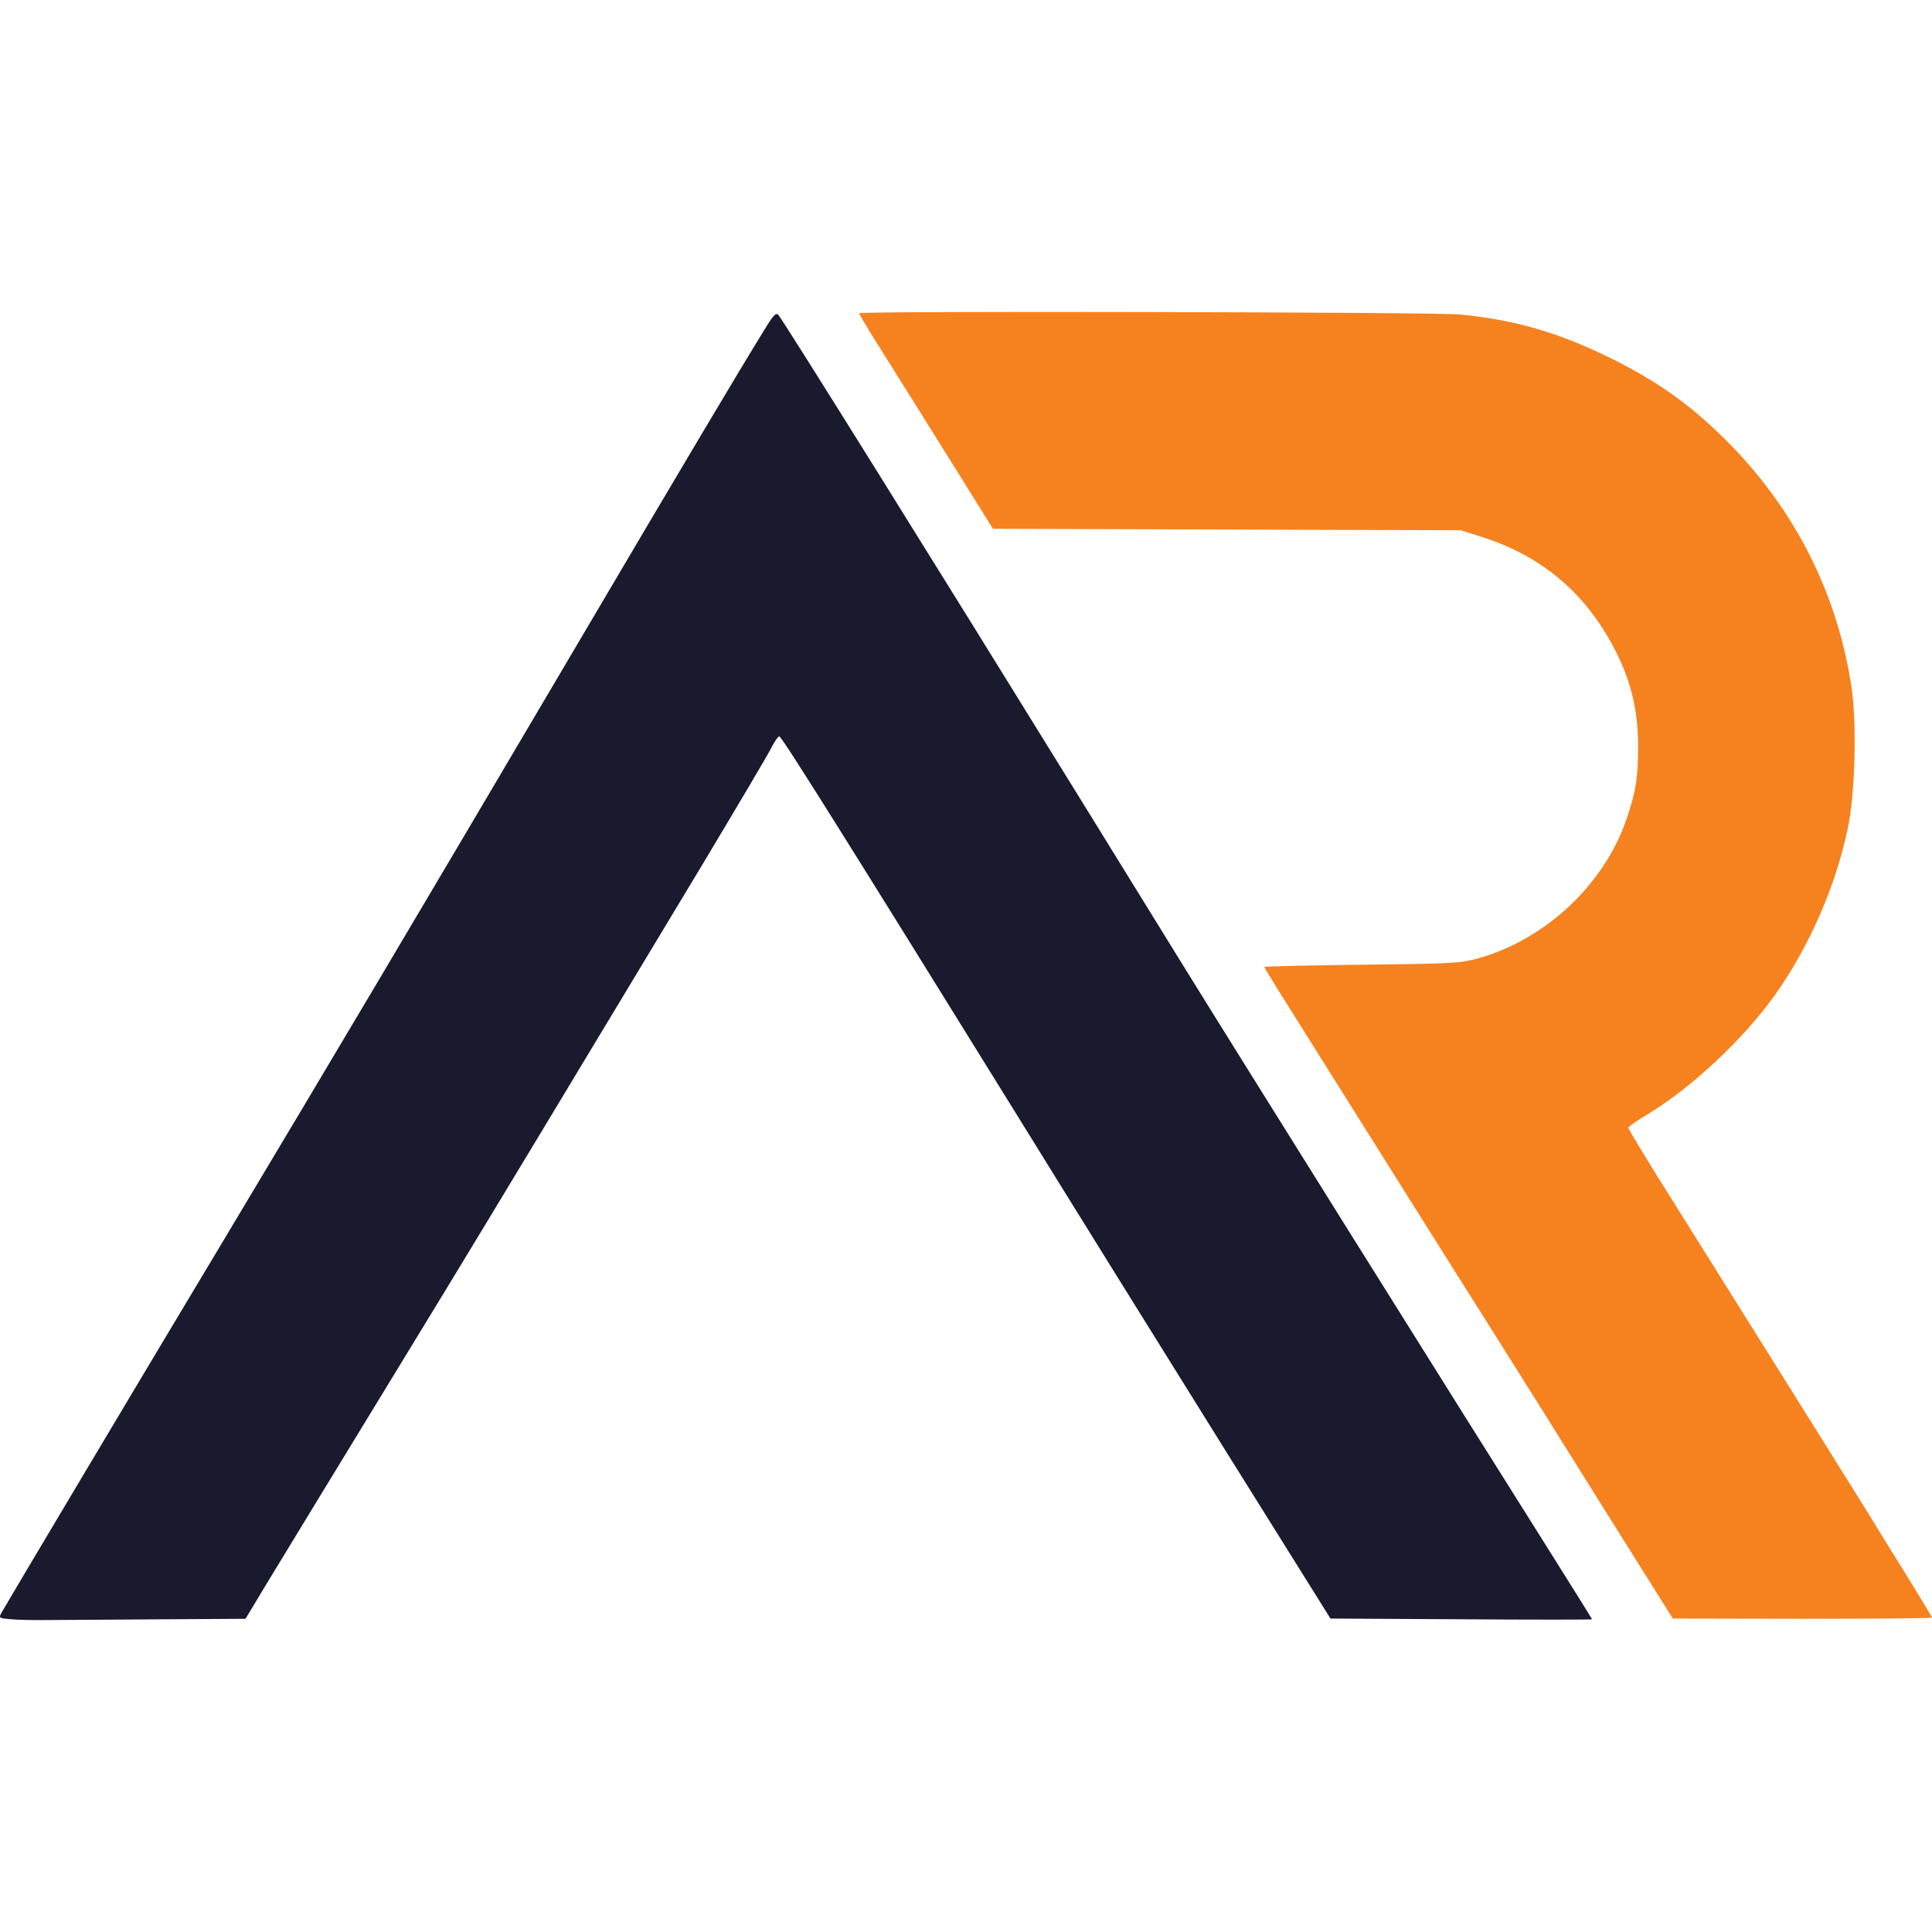
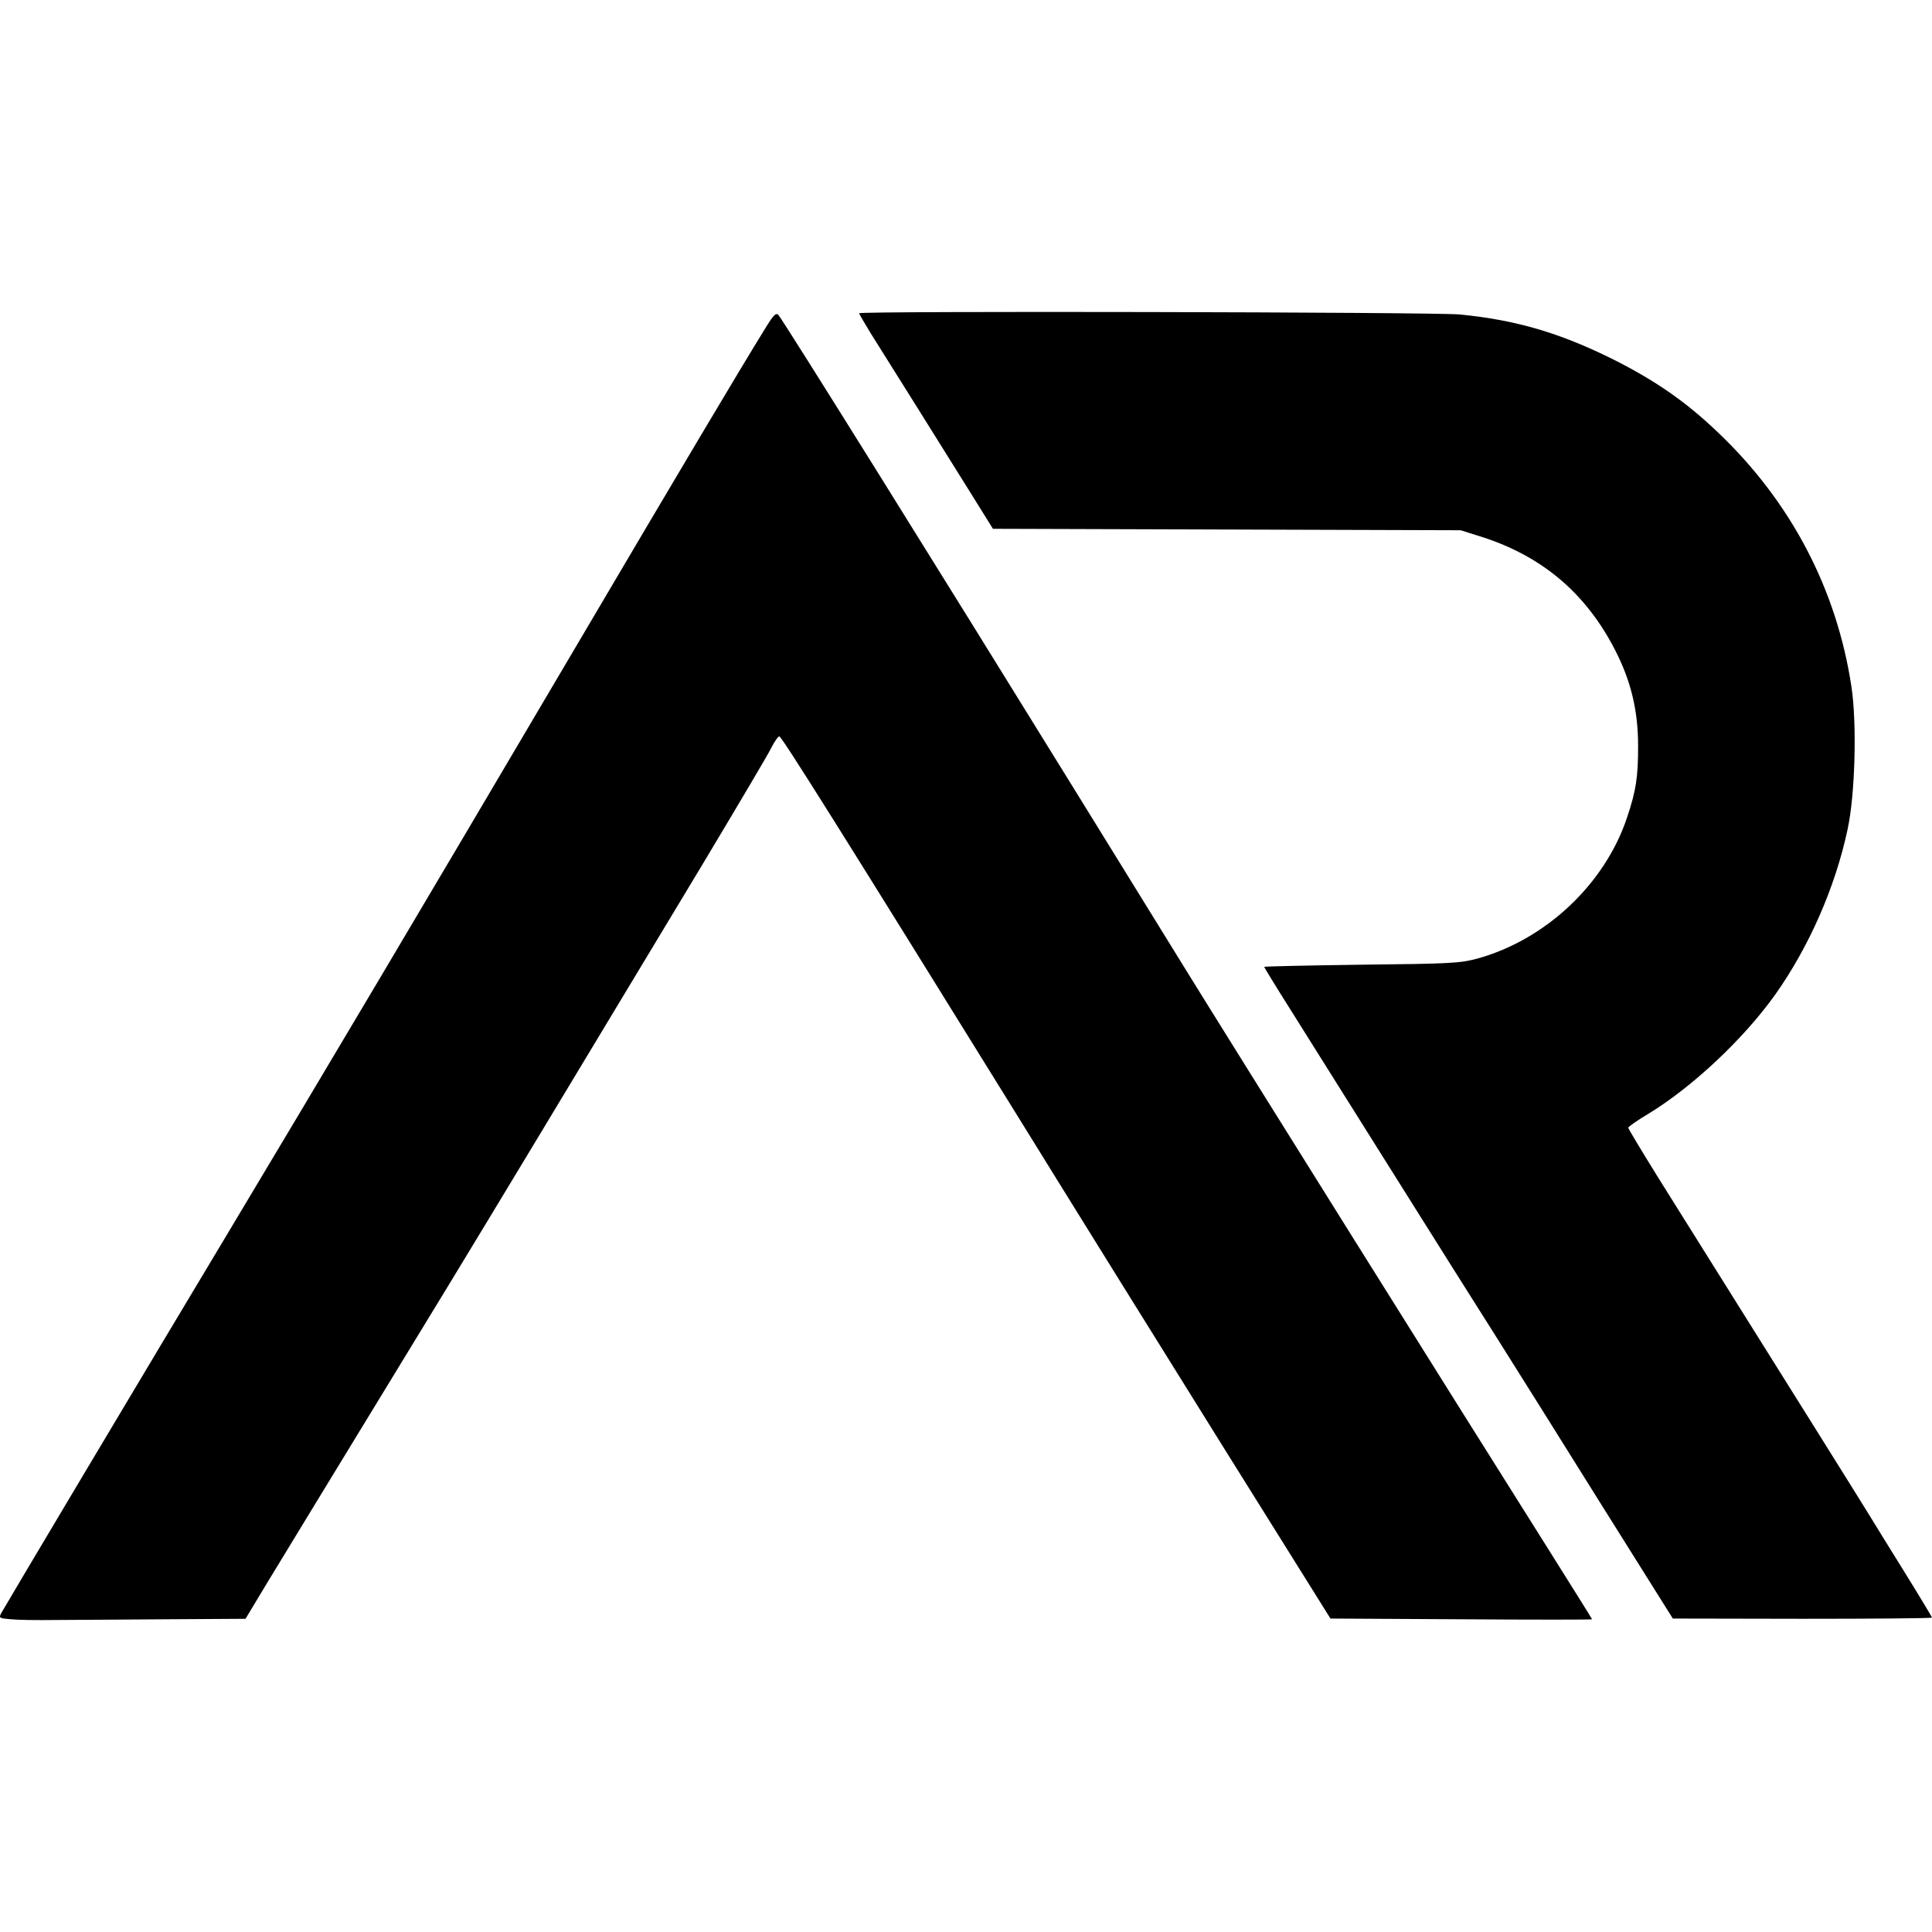
- <svg xmlns="http://www.w3.org/2000/svg" viewBox="203.66 206.57 801.34 801.34">
+ <svg xmlns="http://www.w3.org/2000/svg" viewBox="203.66 206.57 801.34 801.34" fill="#000000">
  <g transform="translate(0,1254) scale(0.1,-0.1)">
-     <path d="M5208 9108 c-102 -165 -346 -575 -781 -1313 -671 -1138 -1030 -1742 -1457 -2455 -320 -533 -914 -1530 -928 -1556 -11 -21 -9 -22 41 -26 28 -3 111 -4 182 -3 72 0 279 2 460 3 l330 2 86 143 c80 131 240 395 754 1237 191 314 496 820 1053 1745 145 242 275 461 288 488 13 26 28 47 33 47 10 0 286 -441 973 -1550 233 -377 624 -1006 868 -1397 l445 -712 543 -3 c298 -2 542 -2 542 0 0 2 -93 150 -206 330 -325 515 -1256 2003 -1484 2372 -114 184 -319 517 -457 740 -557 902 -1209 1948 -1228 1968 -10 11 -21 -1 -57 -60z" fill="#1a1a2e" />
-     <path d="M5600 9175 c0 -3 22 -40 48 -83 64 -101 327 -522 428 -684 l79 -127 970 -3 970 -3 73 -23 c258 -79 443 -233 566 -471 67 -129 97 -253 97 -401 0 -128 -8 -184 -46 -297 -92 -276 -338 -507 -622 -585 -72 -19 -108 -21 -480 -25 -222 -3 -403 -7 -403 -9 0 -2 50 -84 112 -182 128 -205 258 -410 513 -817 100 -159 250 -398 334 -530 83 -132 283 -450 443 -707 l293 -467 538 -1 c295 0 537 2 537 5 0 2 -52 89 -116 192 -64 103 -129 208 -144 233 -23 38 -318 510 -877 1402 -67 108 -123 201 -123 205 1 4 37 30 81 56 182 110 396 310 528 495 140 197 250 446 301 687 31 142 39 438 16 590 -61 405 -251 768 -554 1056 -135 129 -260 215 -437 304 -220 109 -400 162 -634 185 -105 10 -2491 15 -2491 5z" fill="#f6821f" />
+     <path d="M5208 9108 c-102 -165 -346 -575 -781 -1313 -671 -1138 -1030 -1742 -1457 -2455 -320 -533 -914 -1530 -928 -1556 -11 -21 -9 -22 41 -26 28 -3 111 -4 182 -3 72 0 279 2 460 3 l330 2 86 143 c80 131 240 395 754 1237 191 314 496 820 1053 1745 145 242 275 461 288 488 13 26 28 47 33 47 10 0 286 -441 973 -1550 233 -377 624 -1006 868 -1397 l445 -712 543 -3 c298 -2 542 -2 542 0 0 2 -93 150 -206 330 -325 515 -1256 2003 -1484 2372 -114 184 -319 517 -457 740 -557 902 -1209 1948 -1228 1968 -10 11 -21 -1 -57 -60z" />
+     <path d="M5600 9175 c0 -3 22 -40 48 -83 64 -101 327 -522 428 -684 l79 -127 970 -3 970 -3 73 -23 c258 -79 443 -233 566 -471 67 -129 97 -253 97 -401 0 -128 -8 -184 -46 -297 -92 -276 -338 -507 -622 -585 -72 -19 -108 -21 -480 -25 -222 -3 -403 -7 -403 -9 0 -2 50 -84 112 -182 128 -205 258 -410 513 -817 100 -159 250 -398 334 -530 83 -132 283 -450 443 -707 l293 -467 538 -1 c295 0 537 2 537 5 0 2 -52 89 -116 192 -64 103 -129 208 -144 233 -23 38 -318 510 -877 1402 -67 108 -123 201 -123 205 1 4 37 30 81 56 182 110 396 310 528 495 140 197 250 446 301 687 31 142 39 438 16 590 -61 405 -251 768 -554 1056 -135 129 -260 215 -437 304 -220 109 -400 162 -634 185 -105 10 -2491 15 -2491 5z" />
  </g>
</svg>
